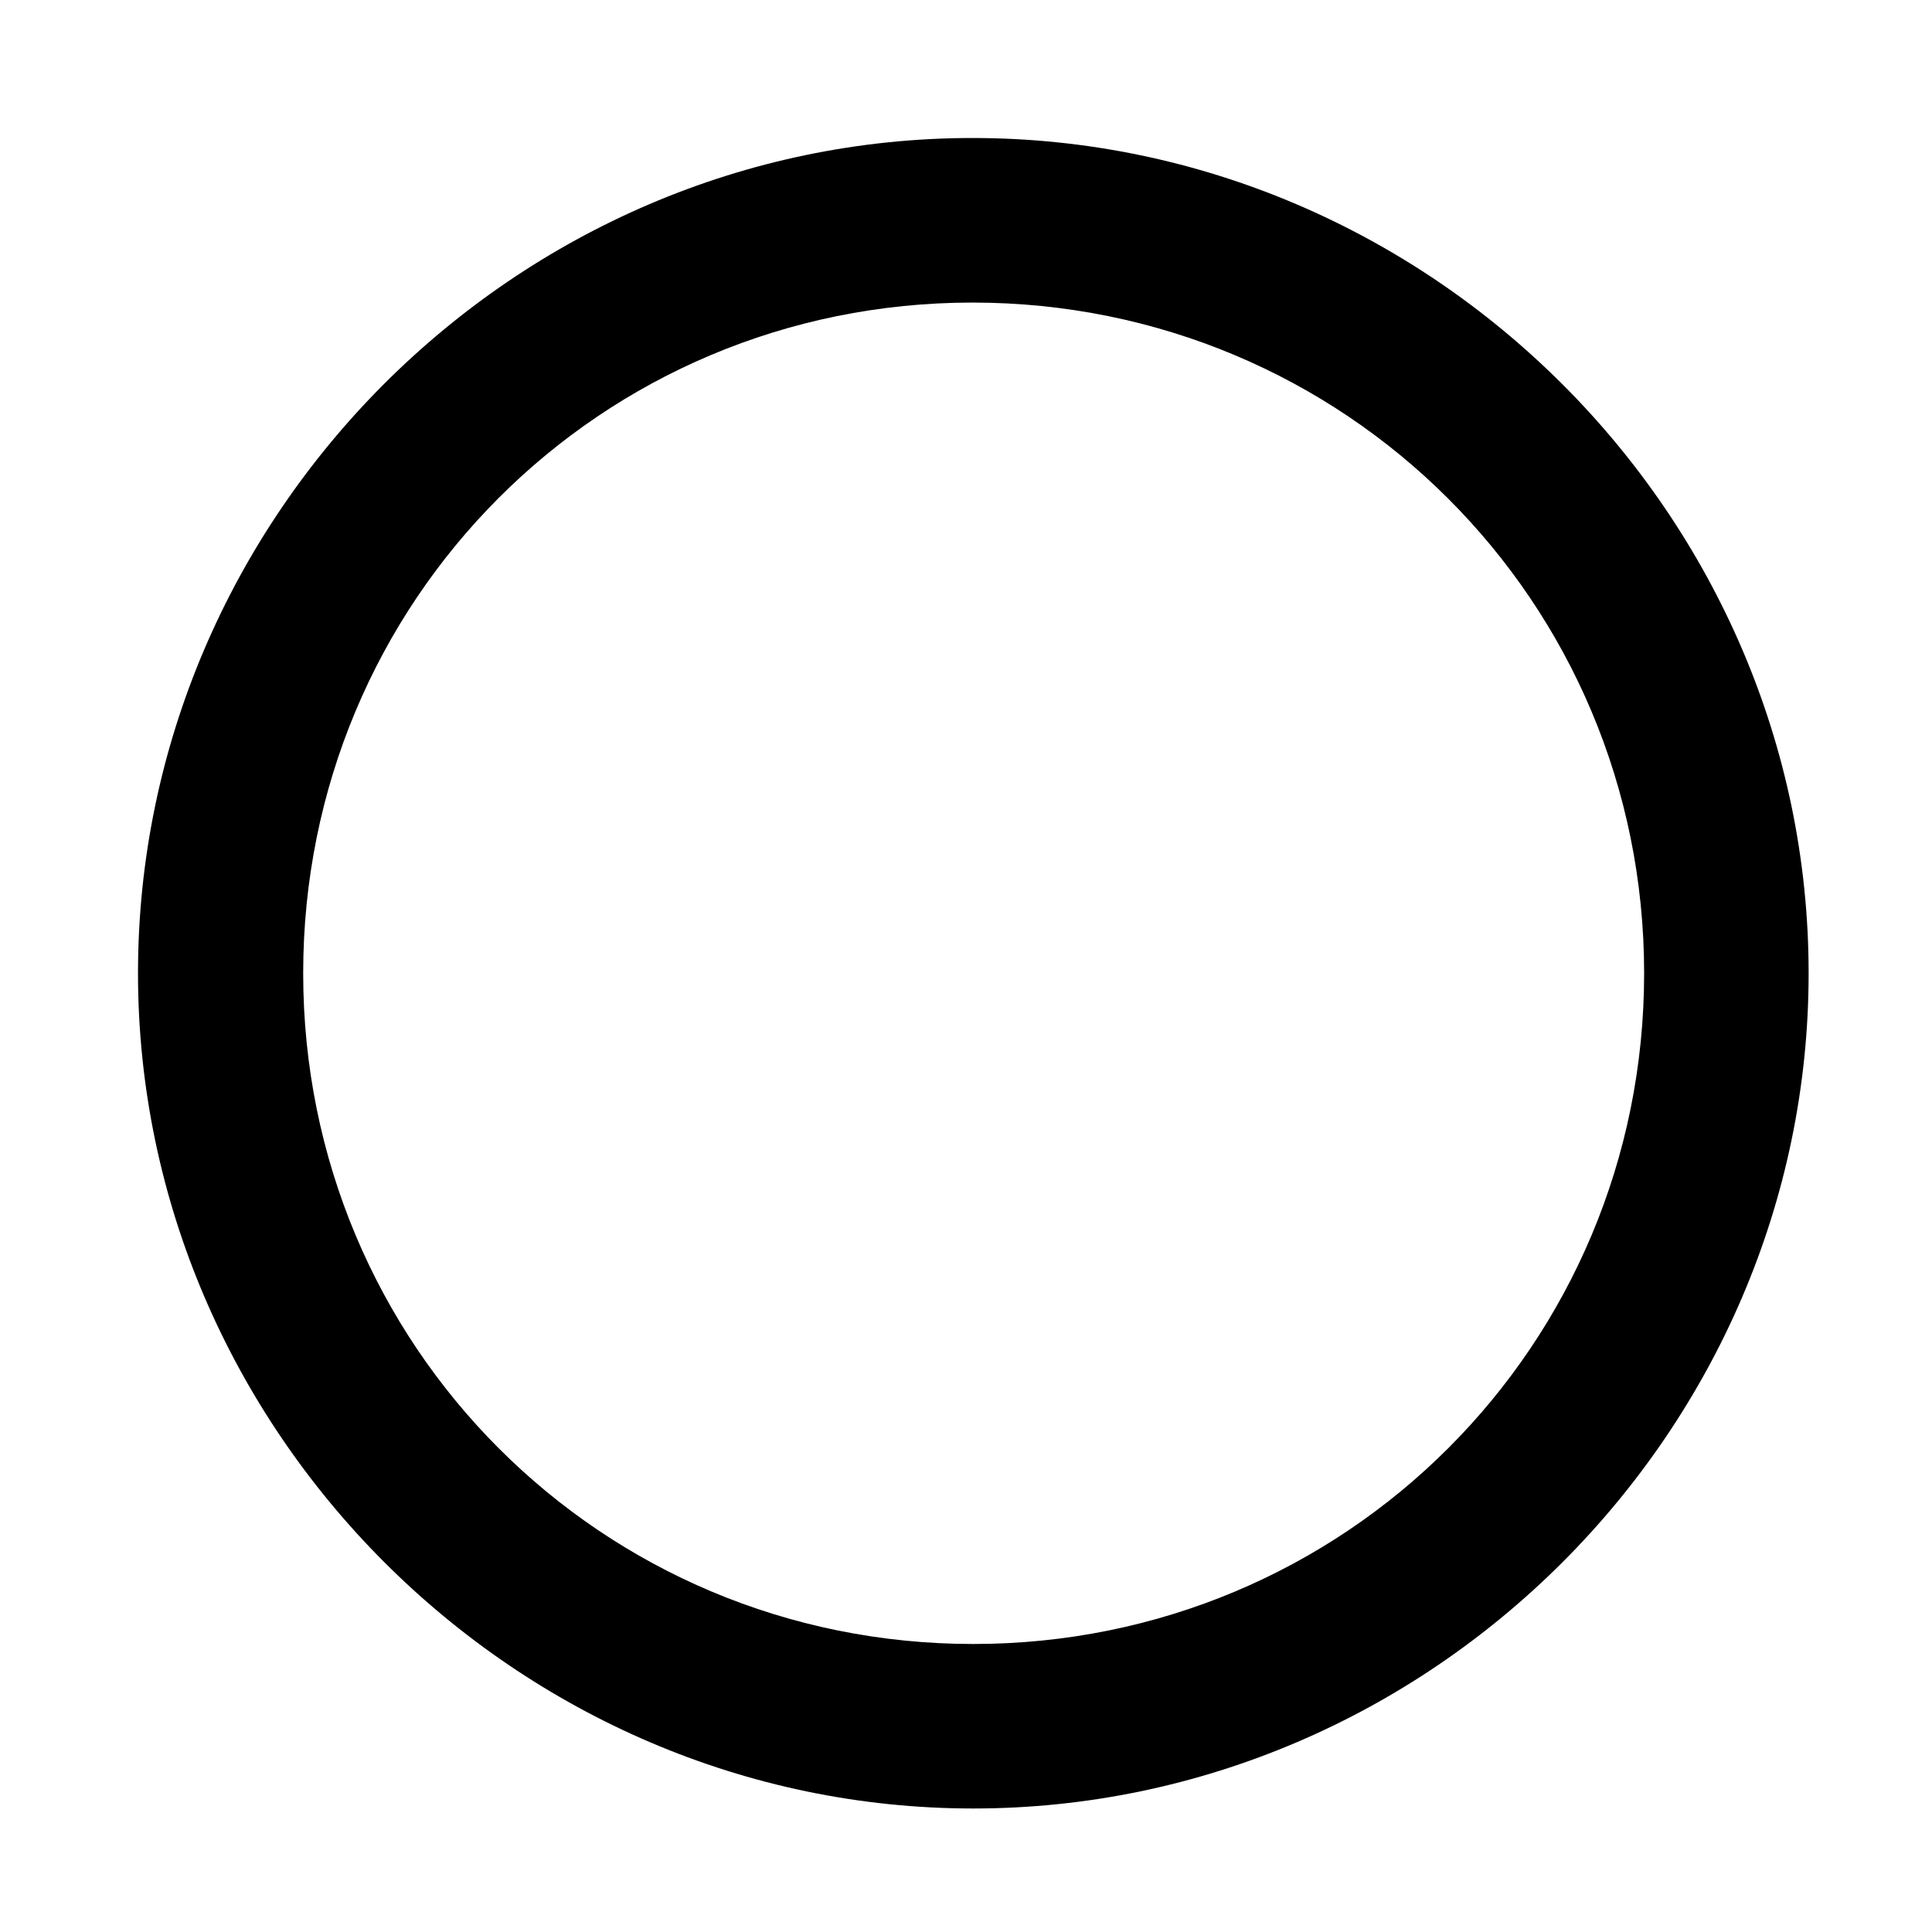
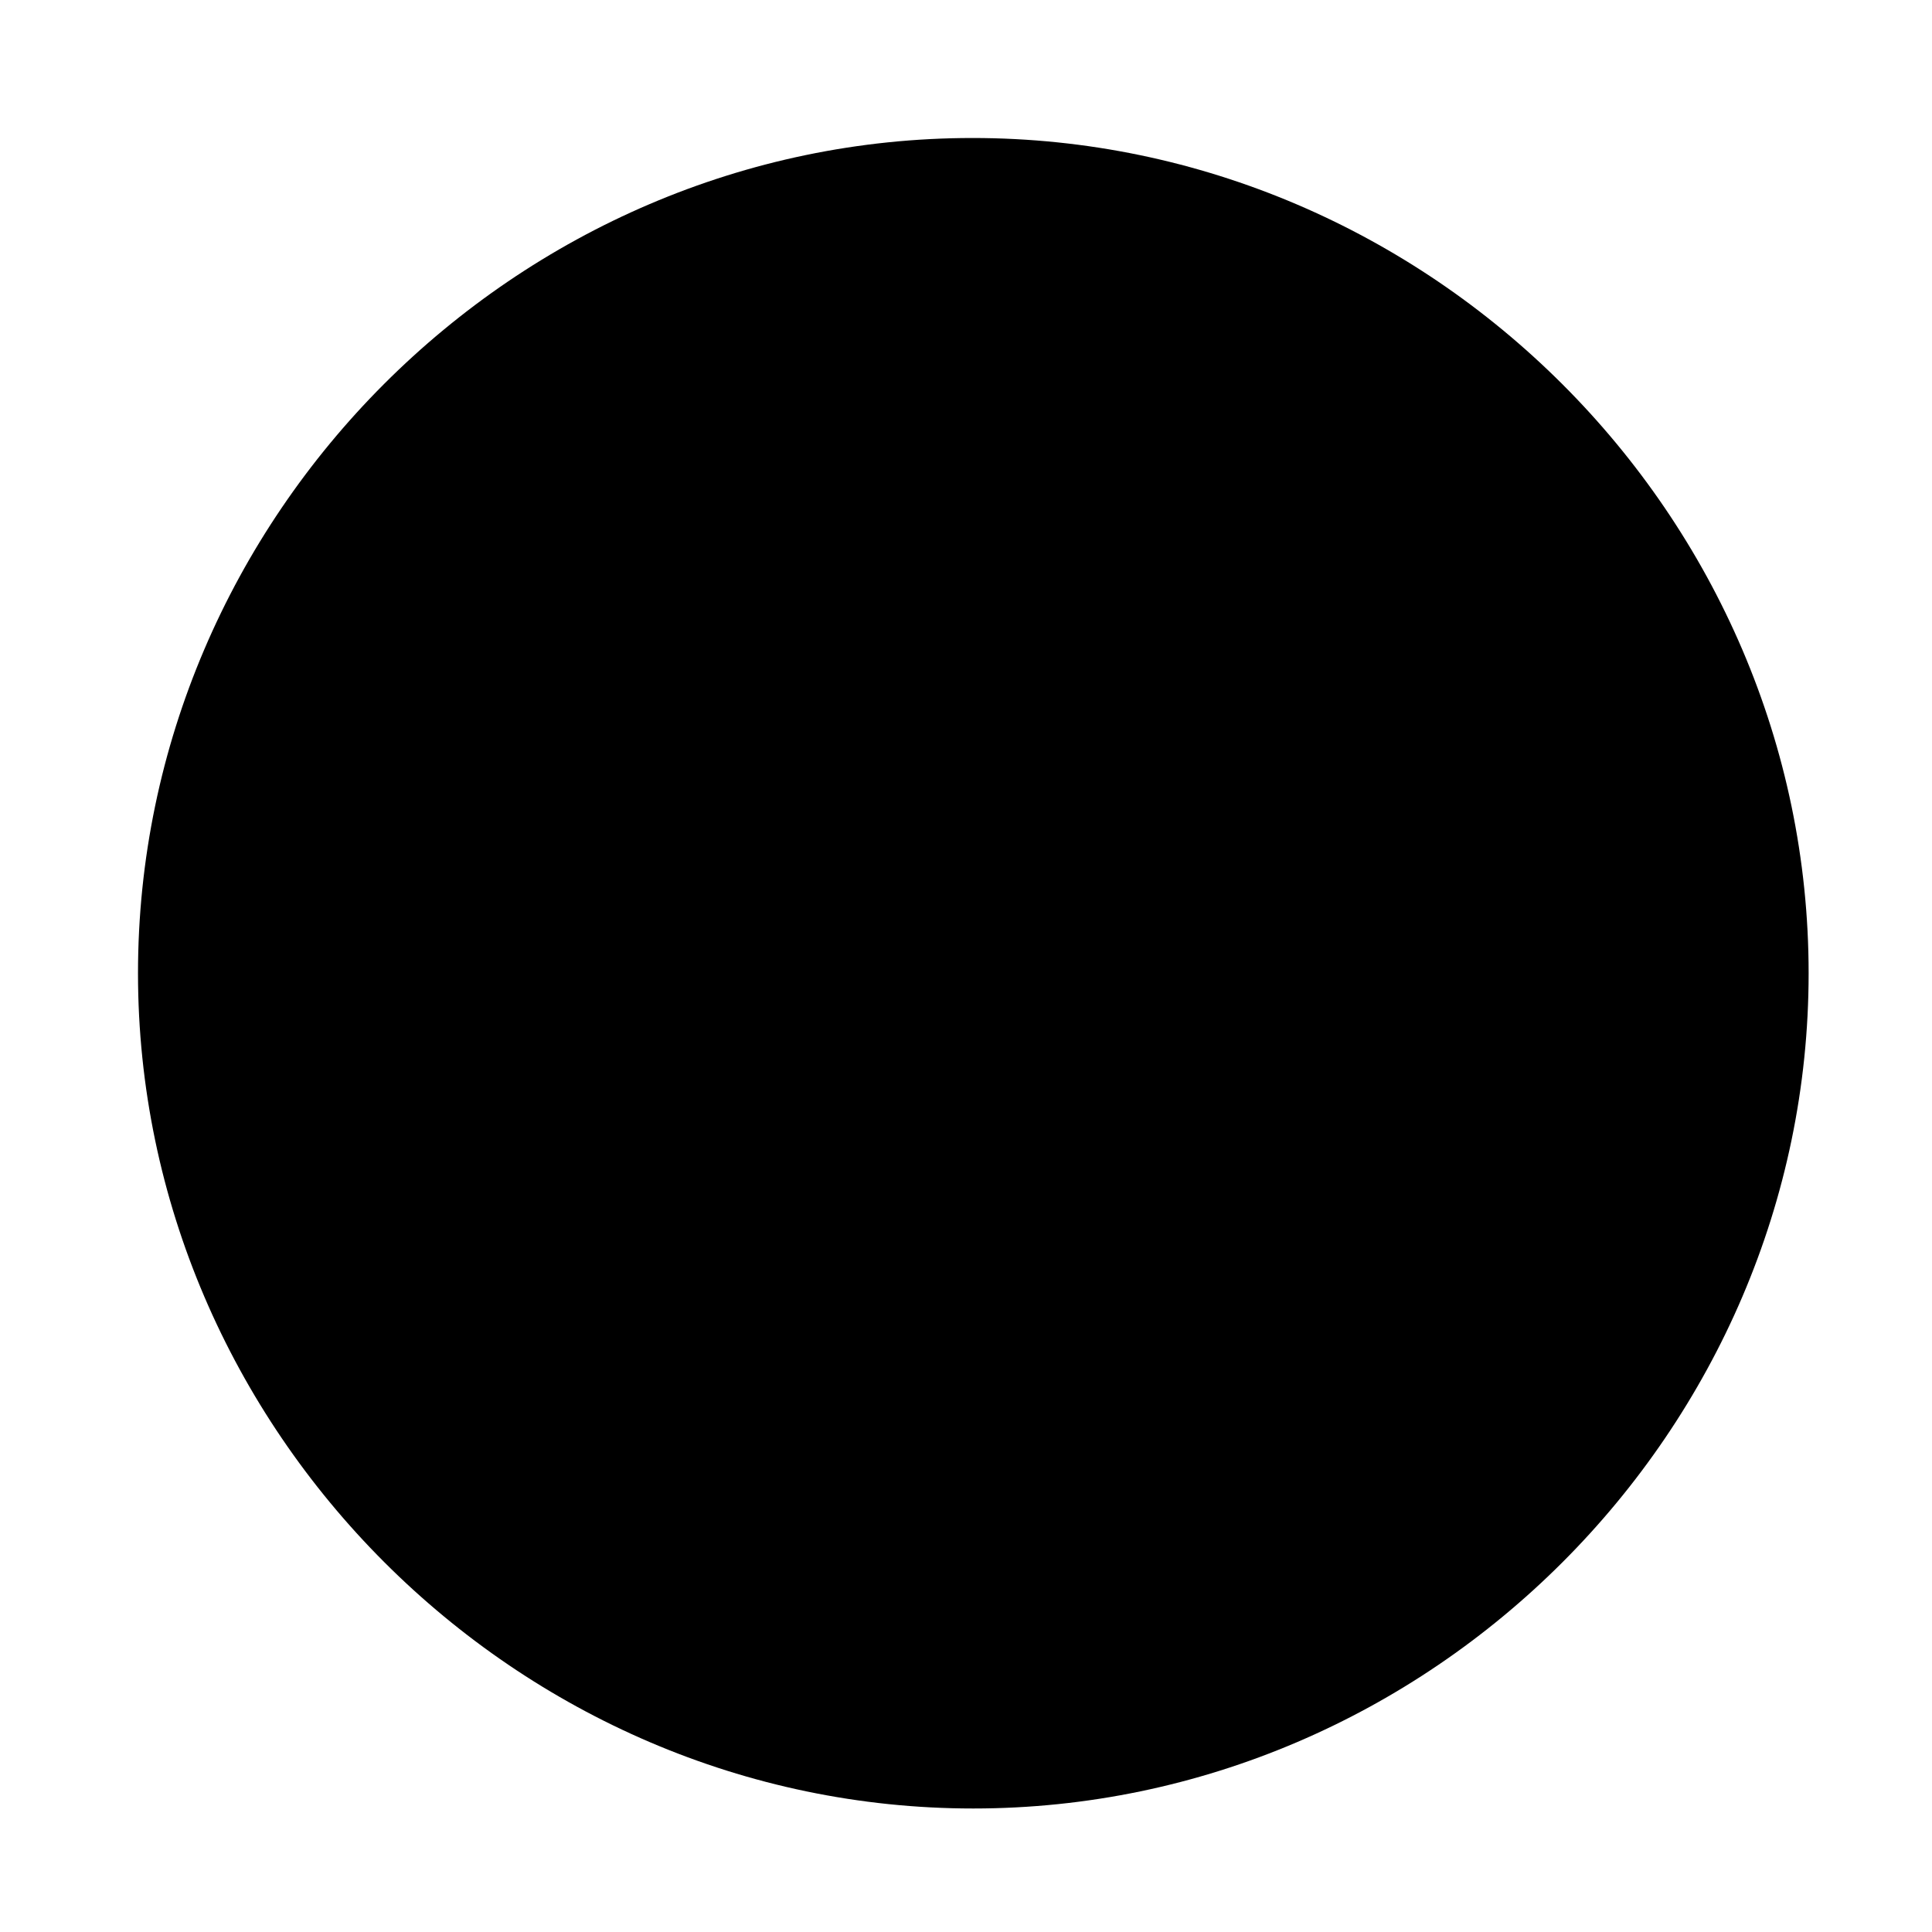
<svg xmlns="http://www.w3.org/2000/svg" width="28" height="28" viewBox="0 0 28 28" fill="none">
-   <path d="M14.105 26.21C20.737 26.21 26.212 20.727 26.212 14.105C26.212 7.473 20.727 2 14.095 2C7.475 2 2 7.473 2 14.105C2 20.727 7.485 26.21 14.105 26.21ZM14.105 23.826C8.711 23.826 4.394 19.499 4.394 14.105C4.394 8.711 8.701 4.385 14.095 4.385C19.489 4.385 23.828 8.711 23.828 14.105C23.828 19.499 19.499 23.826 14.105 23.826Z" fill="black" />
+   <path d="M14.105 26.21C20.737 26.21 26.212 20.727 26.212 14.105C26.212 7.473 20.727 2 14.095 2C7.475 2 2 7.475 2 14.105C2 20.727 7.485 26.21 14.105 26.21Z" fill="currentColor" />
</svg>
